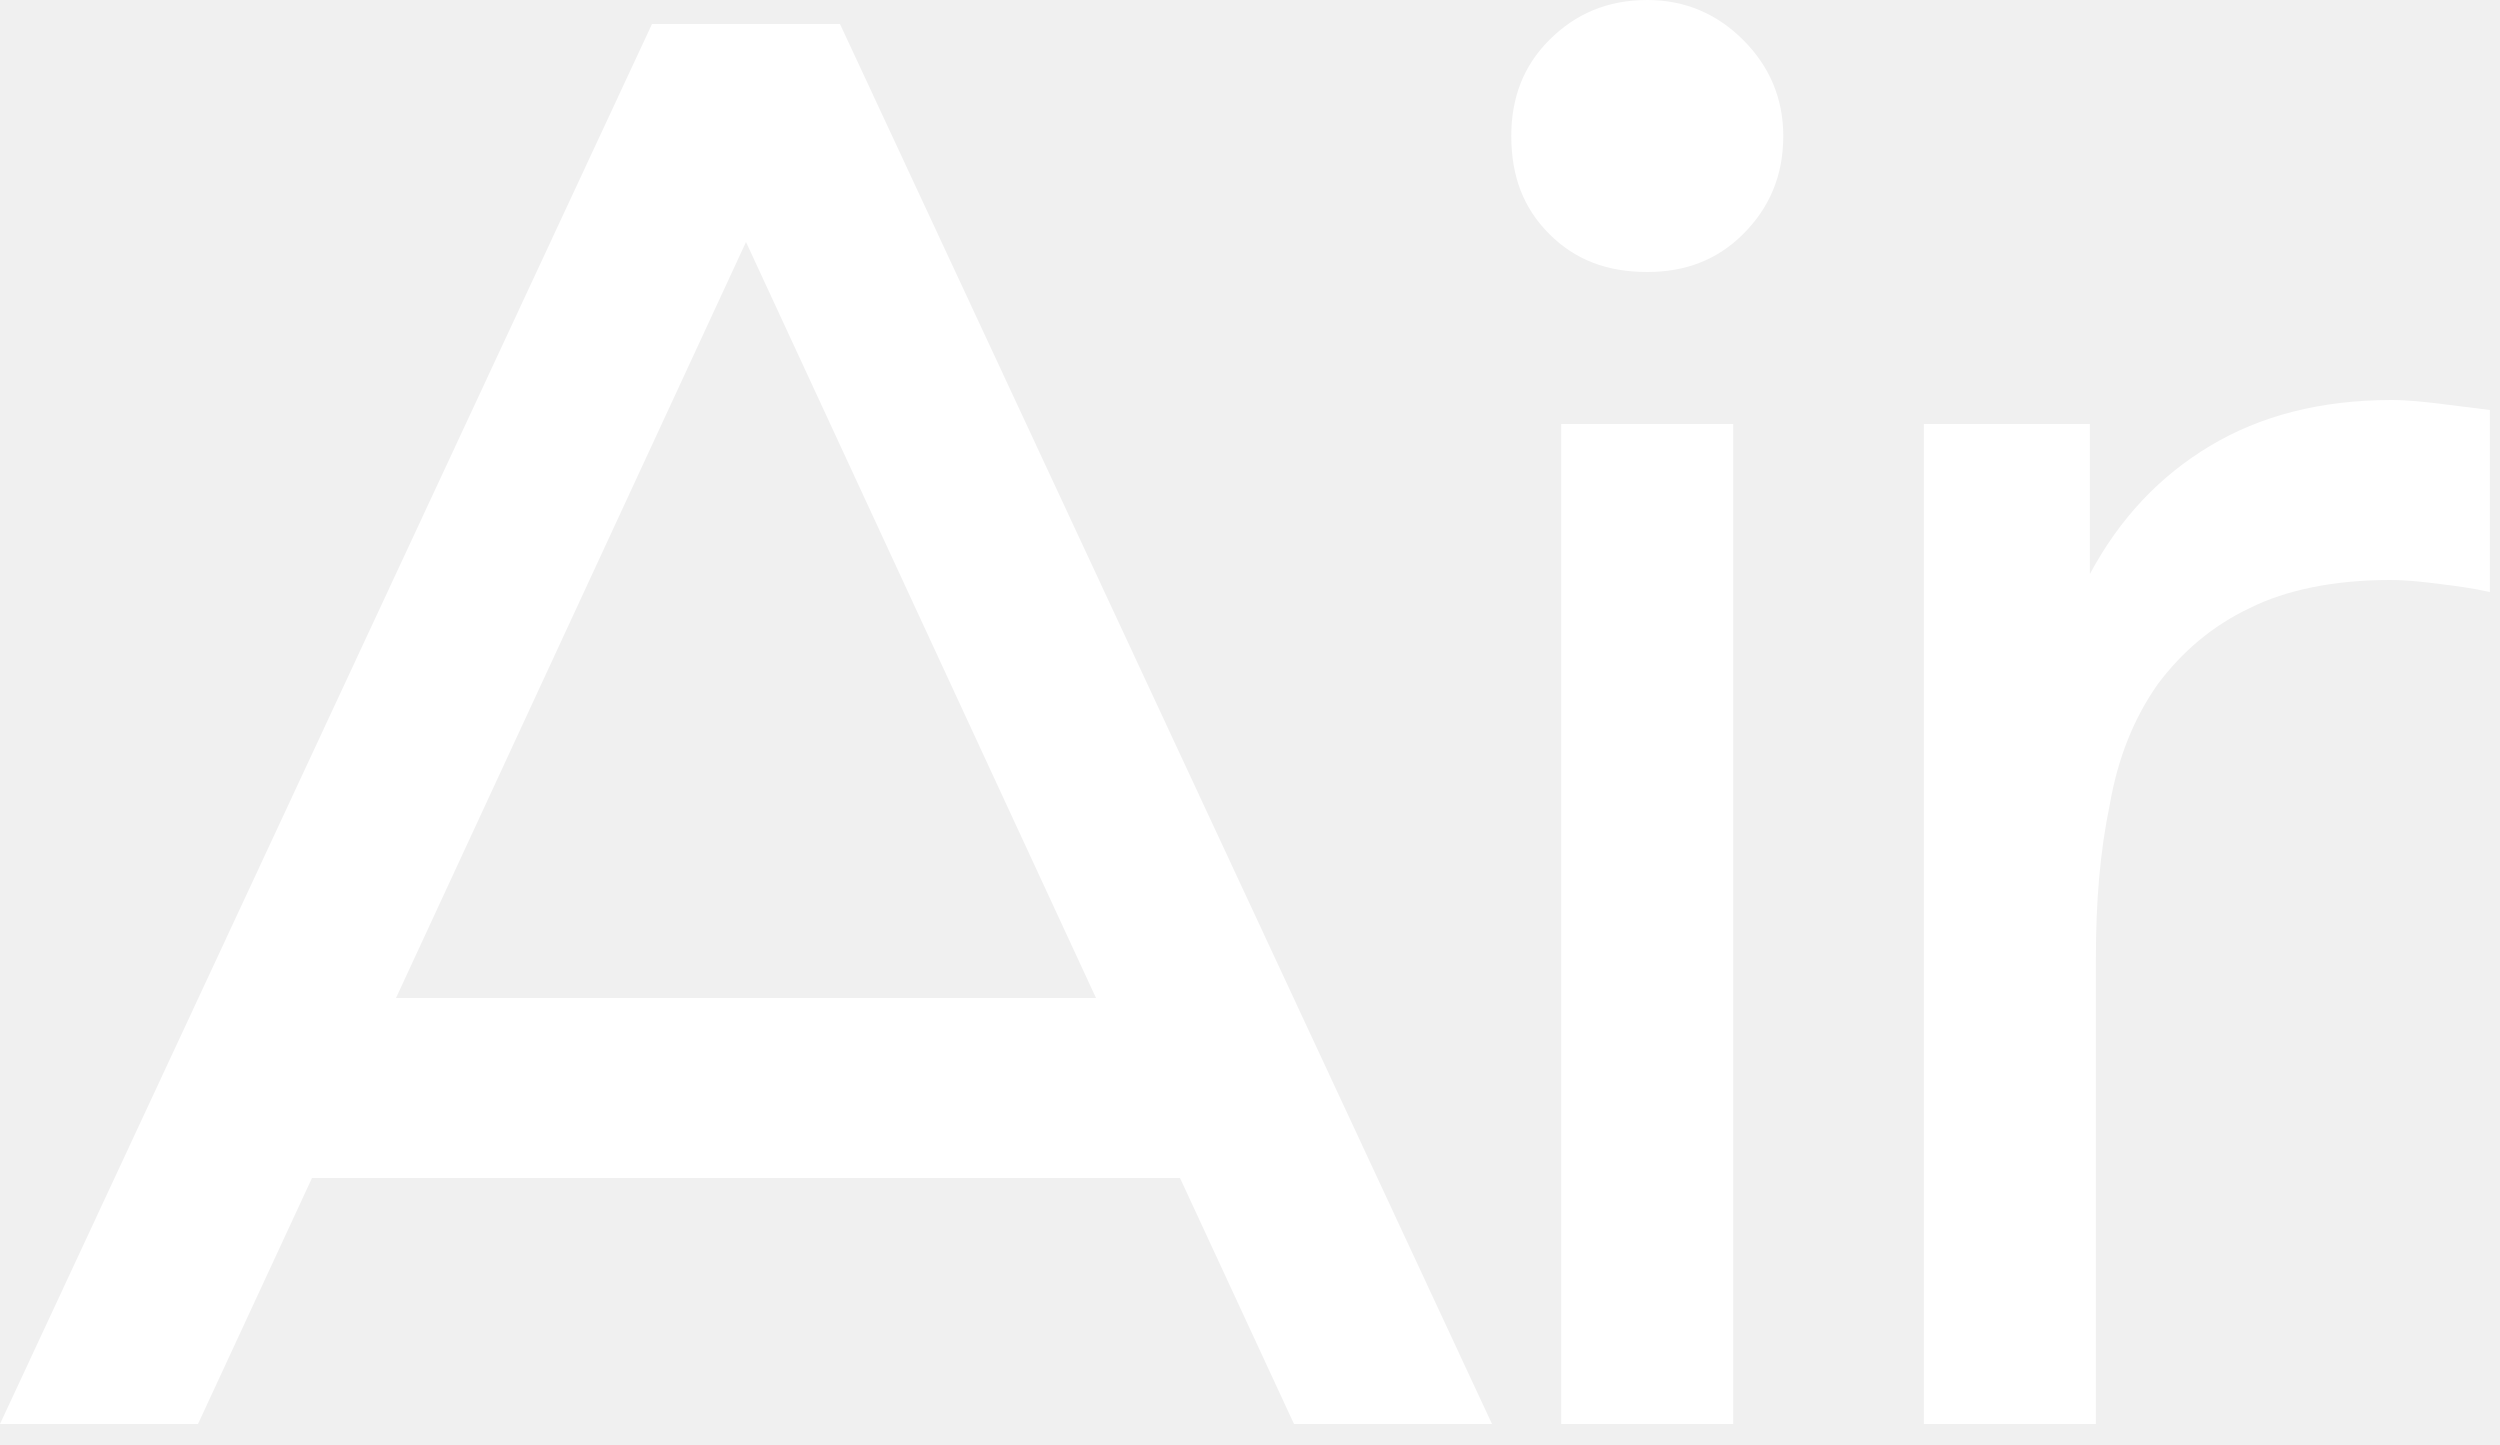
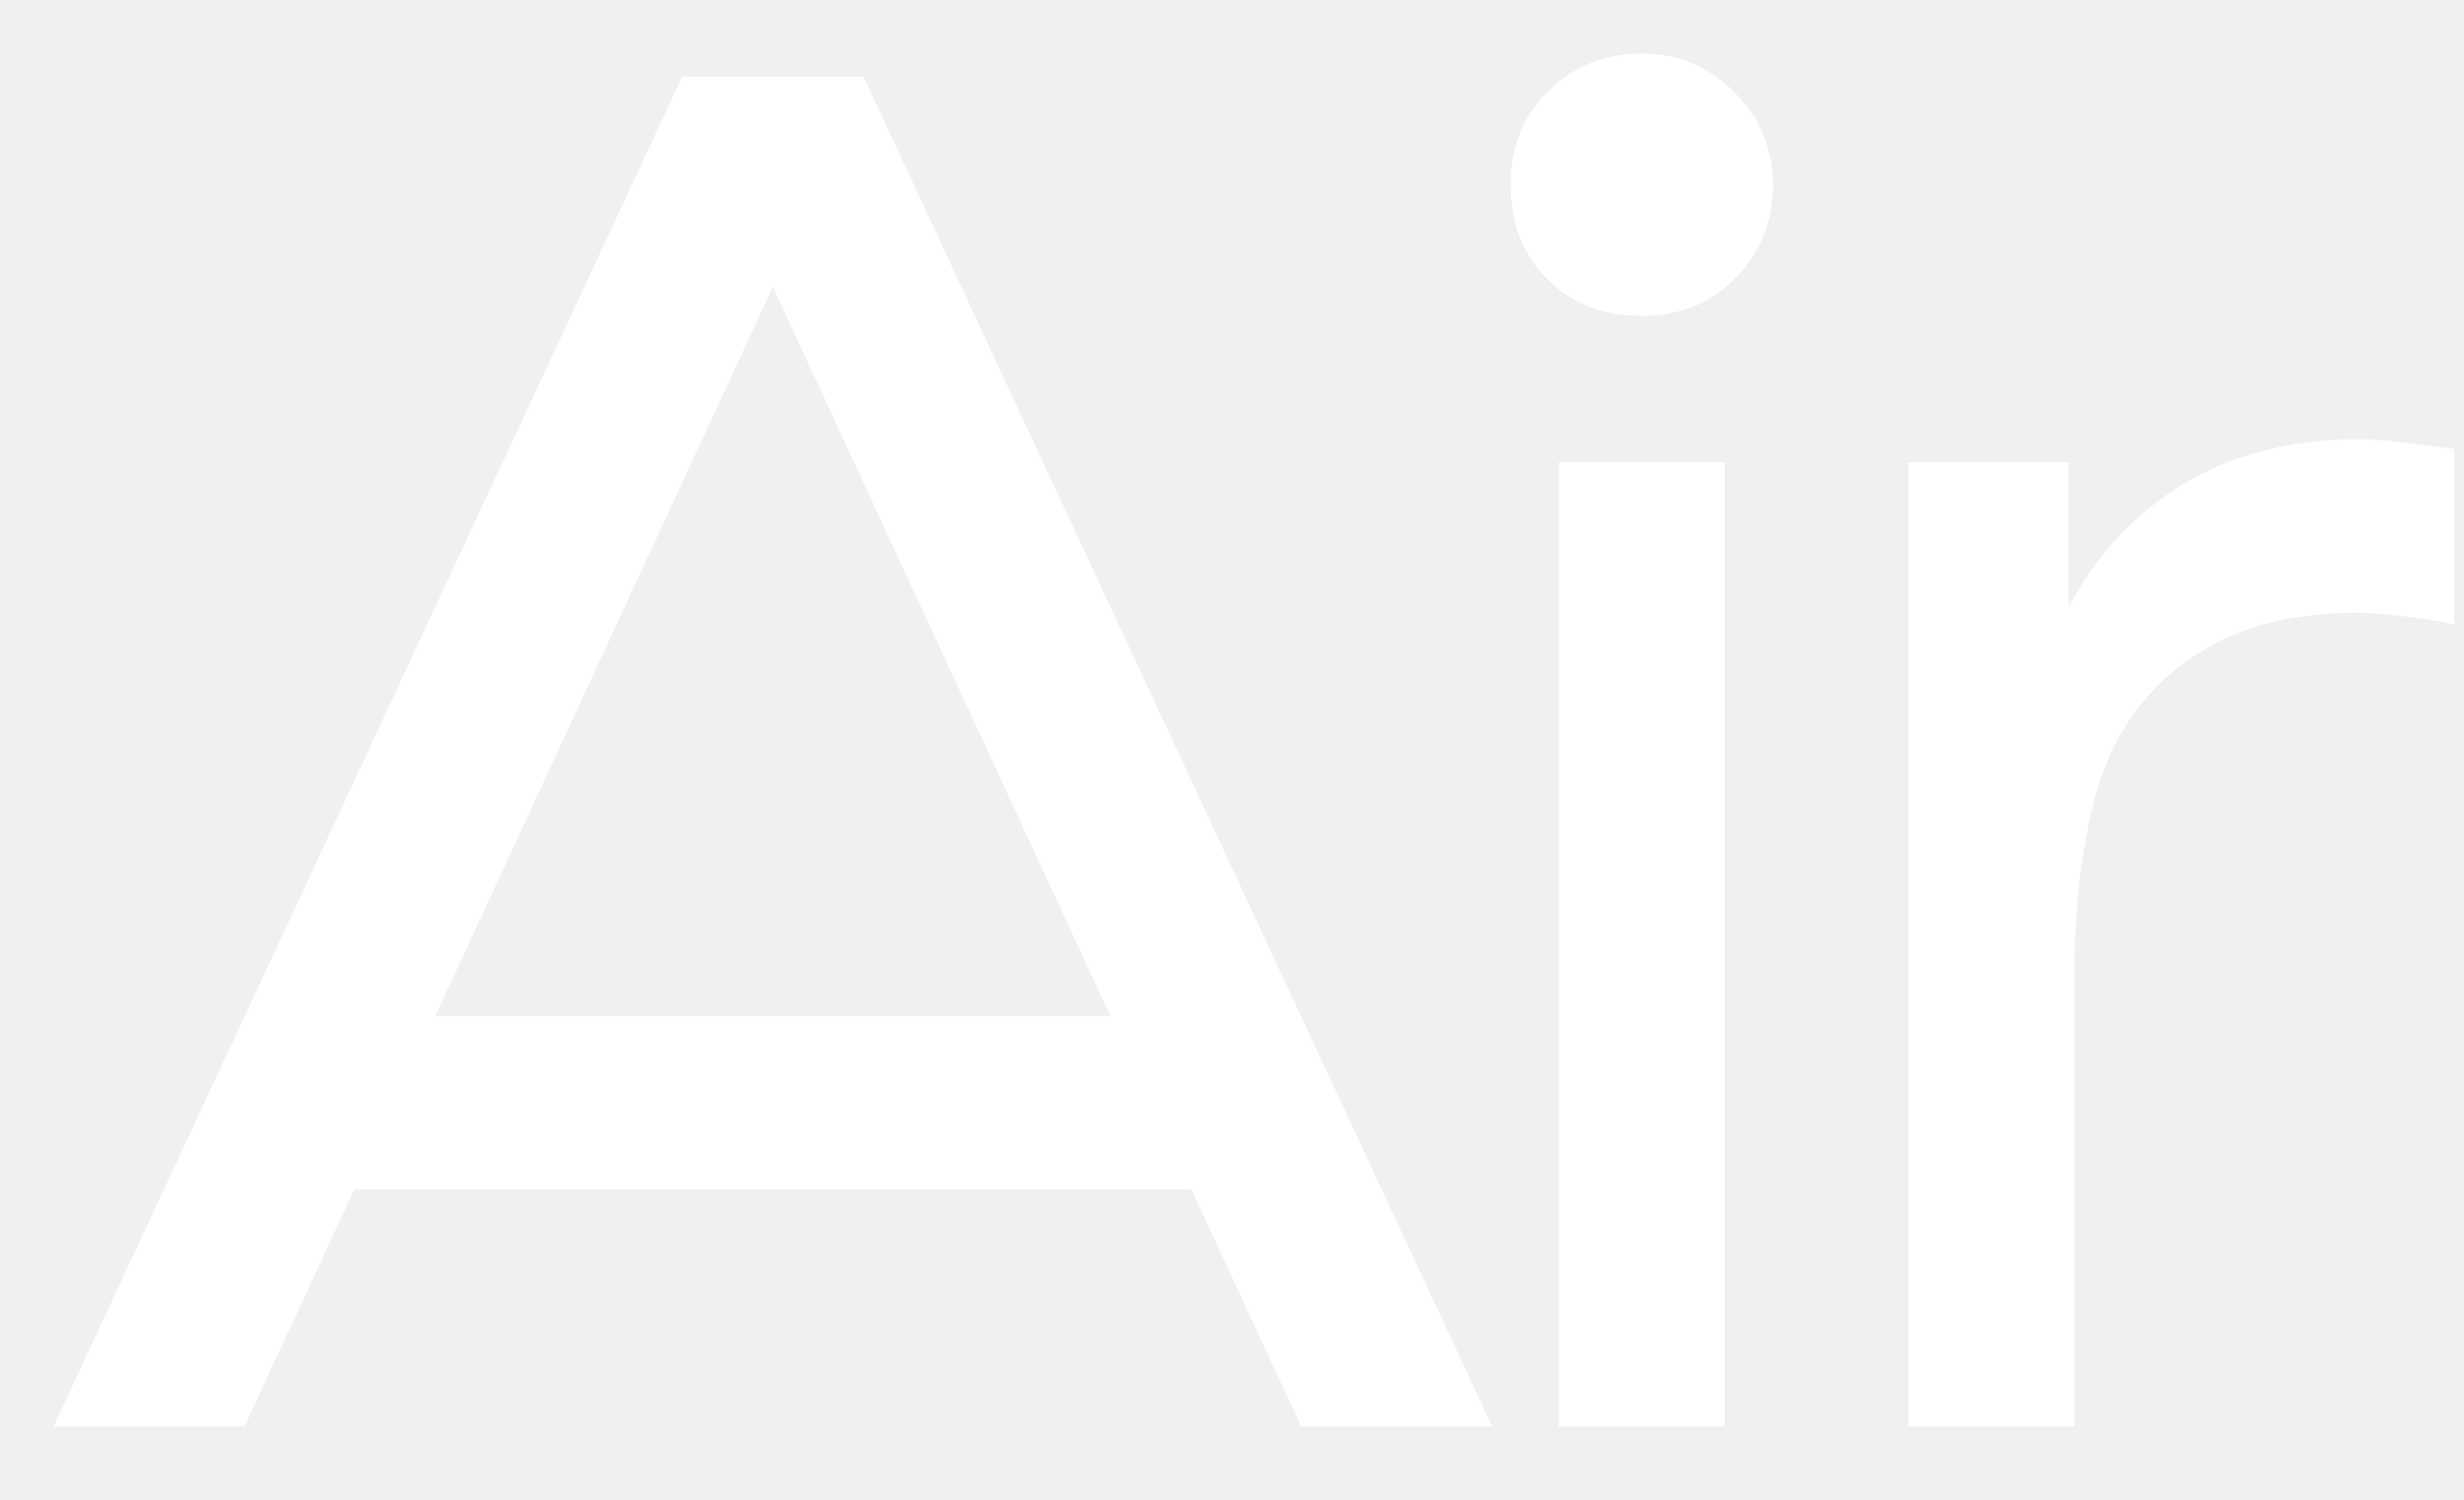
- <svg xmlns="http://www.w3.org/2000/svg" width="45" height="26" viewBox="0 0 45 26" fill="none">
-   <path d="M7.128 17.964L13.428 4.356L19.728 17.964H7.128ZM21.24 21.204L23.292 25.632H26.856L15.12 0.432H11.736L0 25.632H3.564L5.616 21.204H21.24Z" fill="white" />
-   <path d="M27.203 2.448C27.203 3.168 27.419 3.744 27.887 4.212C28.355 4.68 28.93 4.896 29.651 4.896C30.334 4.896 30.91 4.68 31.378 4.212C31.846 3.744 32.099 3.168 32.099 2.448C32.099 1.764 31.846 1.188 31.378 0.72C30.91 0.252 30.334 0 29.651 0C28.93 0 28.355 0.252 27.887 0.72C27.419 1.188 27.203 1.764 27.203 2.448ZM31.198 7.632H28.102V25.632H31.198V7.632Z" fill="white" />
-   <path d="M37.618 10.332V7.632H34.63V25.632H37.726V17.244C37.726 16.236 37.798 15.336 37.978 14.472C38.122 13.644 38.41 12.924 38.842 12.312C39.274 11.736 39.814 11.268 40.498 10.944C41.146 10.62 42.01 10.44 43.018 10.44C43.342 10.44 43.63 10.476 43.918 10.512C44.206 10.548 44.494 10.584 44.818 10.656V7.38C44.53 7.344 44.242 7.308 43.954 7.272C43.666 7.236 43.342 7.2 43.054 7.2C41.758 7.2 40.678 7.488 39.778 8.028C38.878 8.568 38.158 9.324 37.618 10.332Z" fill="white" />
+ <svg xmlns="http://www.w3.org/2000/svg" width="46" height="28" viewBox="0 0 46 28" fill="none">
+   <path d="M8.128 18.964L14.428 5.356L20.728 18.964H8.128ZM22.24 22.204L24.292 26.632H27.856L16.12 1.432H12.736L1 26.632H4.564L6.616 22.204H22.24Z" fill="white" />
+   <path d="M28.203 3.448C28.203 4.168 28.419 4.744 28.887 5.212C29.355 5.68 29.93 5.896 30.651 5.896C31.334 5.896 31.91 5.68 32.379 5.212C32.846 4.744 33.099 4.168 33.099 3.448C33.099 2.764 32.846 2.188 32.379 1.72C31.91 1.252 31.334 1 30.651 1C29.93 1 29.355 1.252 28.887 1.72C28.419 2.188 28.203 2.764 28.203 3.448ZM32.199 8.632H29.102V26.632H32.199V8.632Z" fill="white" />
+   <path d="M38.618 11.332V8.632H35.63V26.632H38.726V18.244C38.726 17.236 38.798 16.336 38.978 15.472C39.122 14.644 39.41 13.924 39.842 13.312C40.274 12.736 40.814 12.268 41.498 11.944C42.146 11.62 43.01 11.44 44.018 11.44C44.342 11.44 44.63 11.476 44.918 11.512C45.206 11.548 45.494 11.584 45.818 11.656V8.38C45.53 8.344 45.242 8.308 44.954 8.272C44.666 8.236 44.342 8.2 44.054 8.2C42.758 8.2 41.678 8.488 40.778 9.028C39.878 9.568 39.158 10.324 38.618 11.332Z" fill="white" />
</svg>
